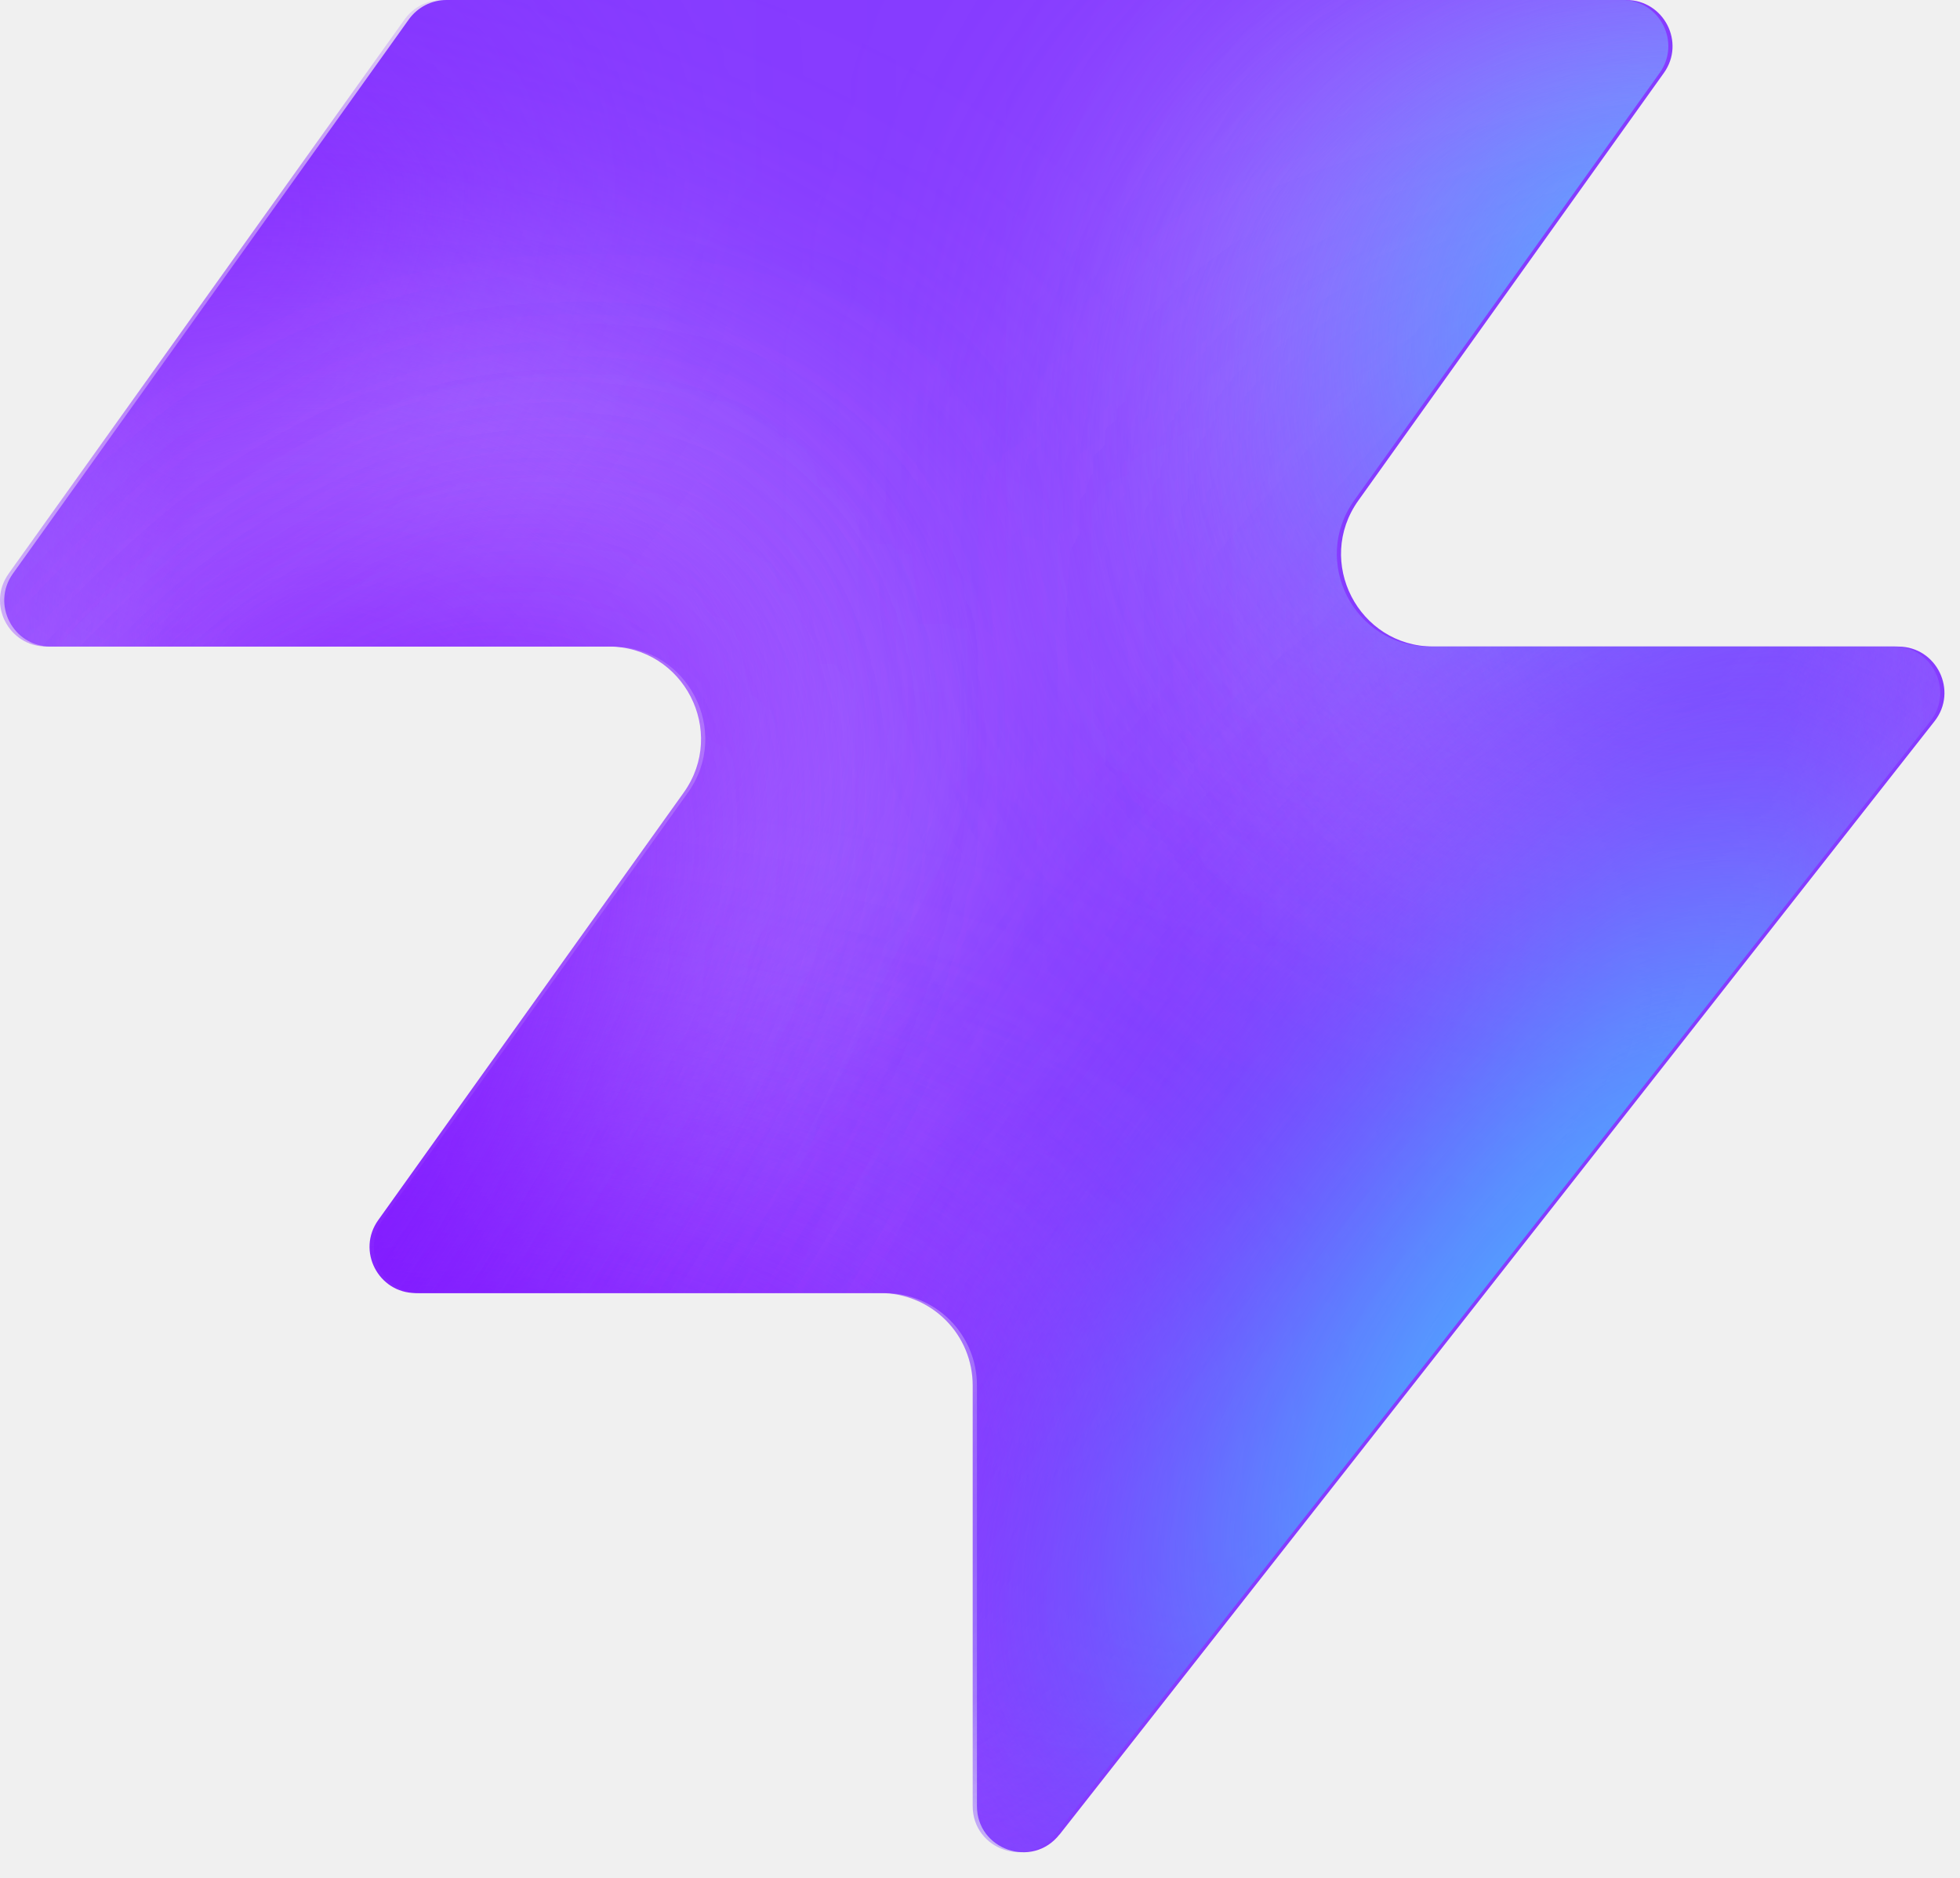
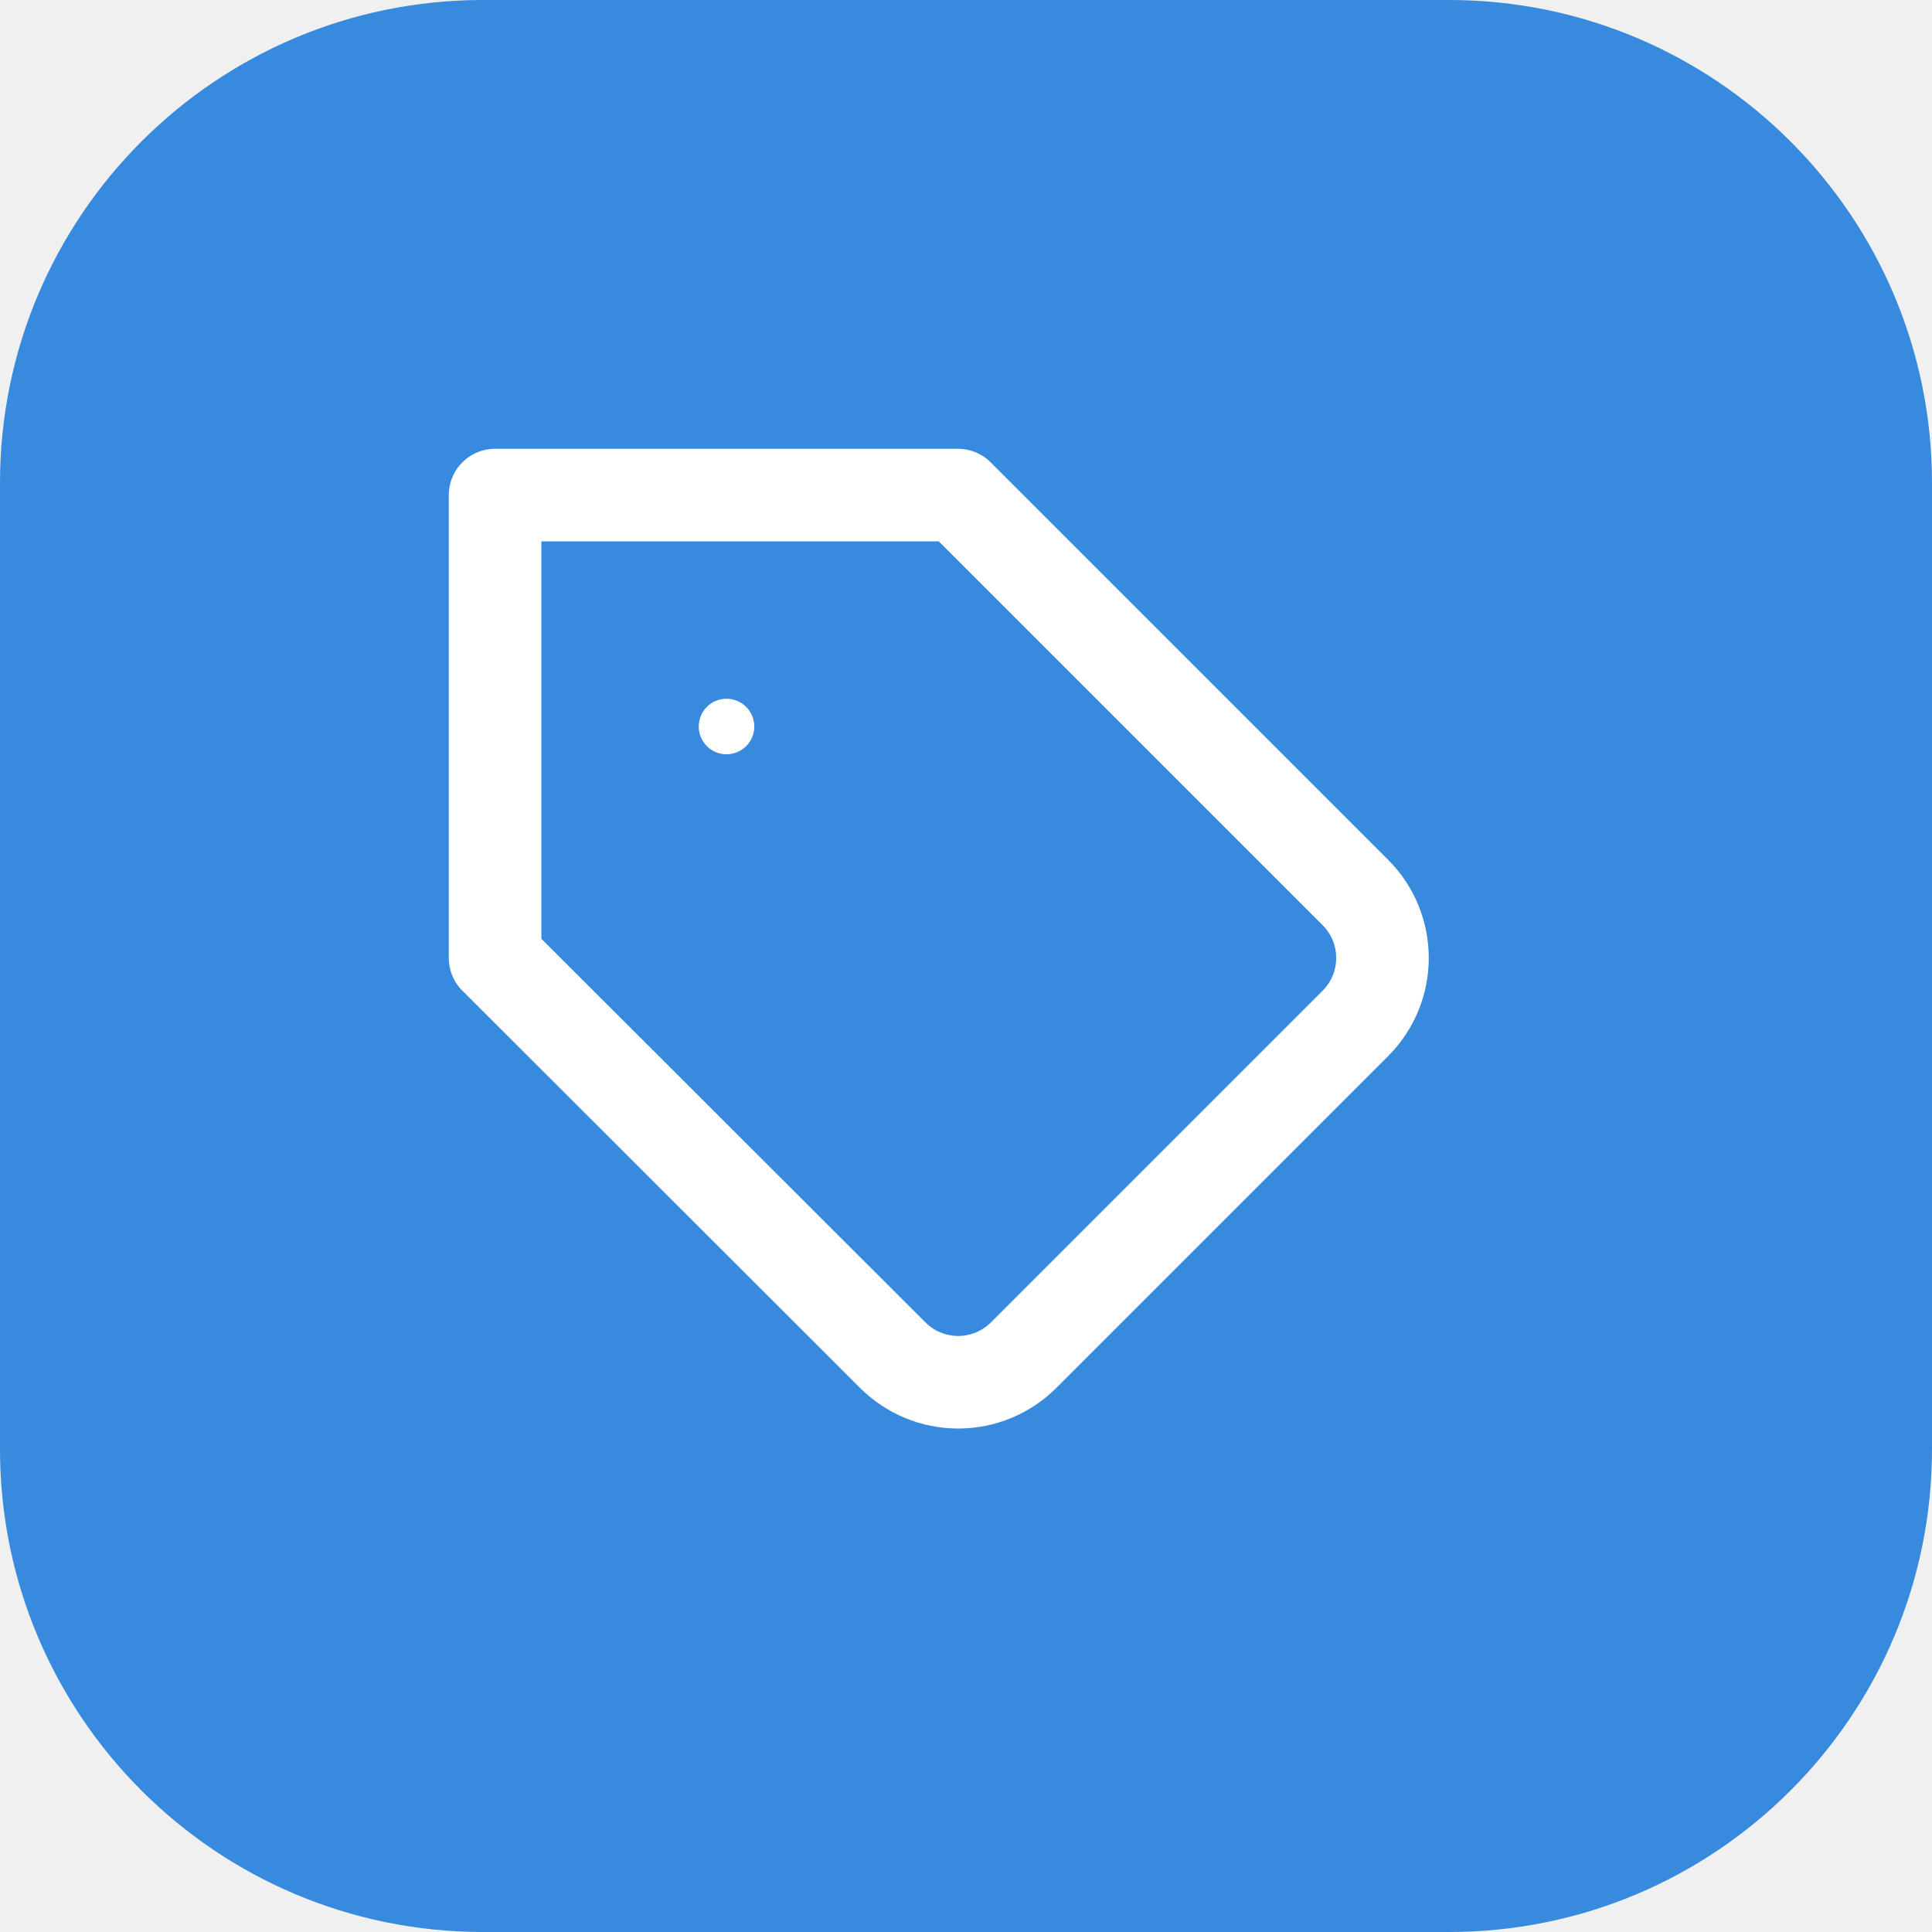
- <svg xmlns="http://www.w3.org/2000/svg" width="48" height="46" fill="none" viewBox="0 0 48 46">
-   <path fill="#863bff" d="M25.946 44.938c-.664.845-2.021.375-2.021-.698V33.937a2.26 2.26 0 0 0-2.262-2.262H10.287c-.92 0-1.456-1.04-.92-1.788l7.48-10.471c1.07-1.497 0-3.578-1.842-3.578H1.237c-.92 0-1.456-1.04-.92-1.788L10.013.474c.214-.297.556-.474.92-.474h28.894c.92 0 1.456 1.04.92 1.788l-7.48 10.471c-1.07 1.498 0 3.579 1.842 3.579h11.377c.943 0 1.473 1.088.89 1.83L25.947 44.94z" style="fill:#863bff;fill:color(display-p3 .525 .23 1);fill-opacity:1" />
-   <mask id="a" width="48" height="46" x="0" y="0" maskUnits="userSpaceOnUse" style="mask-type:alpha">
-     <path fill="#000" d="M25.842 44.938c-.664.844-2.021.375-2.021-.698V33.937a2.26 2.26 0 0 0-2.262-2.262H10.183c-.92 0-1.456-1.04-.92-1.788l7.48-10.471c1.07-1.498 0-3.579-1.842-3.579H1.133c-.92 0-1.456-1.04-.92-1.787L9.91.473c.214-.297.556-.474.92-.474h28.894c.92 0 1.456 1.04.92 1.788l-7.48 10.471c-1.07 1.498 0 3.578 1.842 3.578h11.377c.943 0 1.473 1.088.89 1.832L25.843 44.94z" style="fill:#000;fill-opacity:1" />
-   </mask>
-   <g mask="url(#a)">
-     <g filter="url(#b)">
-       <ellipse cx="5.508" cy="14.704" fill="#ede6ff" rx="5.508" ry="14.704" style="fill:#ede6ff;fill:color(display-p3 .927 .903 1);fill-opacity:1" transform="matrix(.00324 1 1 -.00324 -4.47 31.516)" />
-     </g>
-     <g filter="url(#c)">
-       <ellipse cx="10.399" cy="29.851" fill="#ede6ff" rx="10.399" ry="29.851" style="fill:#ede6ff;fill:color(display-p3 .927 .903 1);fill-opacity:1" transform="matrix(.00324 1 1 -.00324 -39.328 7.883)" />
-     </g>
-     <g filter="url(#d)">
-       <ellipse cx="5.508" cy="30.487" fill="#7e14ff" rx="5.508" ry="30.487" style="fill:#7e14ff;fill:color(display-p3 .492 .077 1);fill-opacity:1" transform="rotate(89.814 -25.913 -14.639)scale(1 -1)" />
-     </g>
-     <g filter="url(#e)">
-       <ellipse cx="5.508" cy="30.599" fill="#7e14ff" rx="5.508" ry="30.599" style="fill:#7e14ff;fill:color(display-p3 .492 .077 1);fill-opacity:1" transform="rotate(89.814 -32.644 -3.334)scale(1 -1)" />
-     </g>
-     <g filter="url(#f)">
-       <ellipse cx="5.508" cy="30.599" fill="#7e14ff" rx="5.508" ry="30.599" style="fill:#7e14ff;fill:color(display-p3 .492 .077 1);fill-opacity:1" transform="matrix(.00324 1 1 -.00324 -34.34 30.47)" />
-     </g>
-     <g filter="url(#g)">
-       <ellipse cx="14.072" cy="22.078" fill="#ede6ff" rx="14.072" ry="22.078" style="fill:#ede6ff;fill:color(display-p3 .927 .903 1);fill-opacity:1" transform="rotate(93.35 24.506 48.493)scale(-1 1)" />
-     </g>
-     <g filter="url(#h)">
-       <ellipse cx="3.47" cy="21.501" fill="#7e14ff" rx="3.47" ry="21.501" style="fill:#7e14ff;fill:color(display-p3 .492 .077 1);fill-opacity:1" transform="rotate(89.009 28.708 47.59)scale(-1 1)" />
-     </g>
-     <g filter="url(#i)">
-       <ellipse cx="3.47" cy="21.501" fill="#7e14ff" rx="3.47" ry="21.501" style="fill:#7e14ff;fill:color(display-p3 .492 .077 1);fill-opacity:1" transform="rotate(89.009 28.708 47.59)scale(-1 1)" />
-     </g>
-     <g filter="url(#j)">
-       <ellipse cx=".387" cy="8.972" fill="#7e14ff" rx="4.407" ry="29.108" style="fill:#7e14ff;fill:color(display-p3 .492 .077 1);fill-opacity:1" transform="rotate(39.51 .387 8.972)" />
-     </g>
-     <g filter="url(#k)">
-       <ellipse cx="47.523" cy="-6.092" fill="#7e14ff" rx="4.407" ry="29.108" style="fill:#7e14ff;fill:color(display-p3 .492 .077 1);fill-opacity:1" transform="rotate(37.892 47.523 -6.092)" />
-     </g>
-     <g filter="url(#l)">
-       <ellipse cx="41.412" cy="6.333" fill="#47bfff" rx="5.971" ry="9.665" style="fill:#47bfff;fill:color(display-p3 .28 .748 1);fill-opacity:1" transform="rotate(37.892 41.412 6.333)" />
-     </g>
-     <g filter="url(#m)">
-       <ellipse cx="-1.879" cy="38.332" fill="#7e14ff" rx="4.407" ry="29.108" style="fill:#7e14ff;fill:color(display-p3 .492 .077 1);fill-opacity:1" transform="rotate(37.892 -1.88 38.332)" />
-     </g>
-     <g filter="url(#n)">
-       <ellipse cx="-1.879" cy="38.332" fill="#7e14ff" rx="4.407" ry="29.108" style="fill:#7e14ff;fill:color(display-p3 .492 .077 1);fill-opacity:1" transform="rotate(37.892 -1.88 38.332)" />
-     </g>
-     <g filter="url(#o)">
-       <ellipse cx="35.651" cy="29.907" fill="#7e14ff" rx="4.407" ry="29.108" style="fill:#7e14ff;fill:color(display-p3 .492 .077 1);fill-opacity:1" transform="rotate(37.892 35.651 29.907)" />
-     </g>
-     <g filter="url(#p)">
-       <ellipse cx="38.418" cy="32.4" fill="#47bfff" rx="5.971" ry="15.297" style="fill:#47bfff;fill:color(display-p3 .28 .748 1);fill-opacity:1" transform="rotate(37.892 38.418 32.4)" />
-     </g>
+ <svg xmlns="http://www.w3.org/2000/svg" width="48" height="48" viewBox="0 0 48 48" fill="none">
+   <rect width="48" height="48" rx="12" fill="#378ADD" />
+   <g transform="translate(10,10) scale(1.15)" fill="none" stroke="#ffffff" stroke-width="2" stroke-linecap="round" stroke-linejoin="round">
+     <path d="M20.59 13.41l-7.17 7.17a2 2 0 0 1-2.83 0L2 12V2h10l8.59 8.59a2 2 0 0 1 0 2.82z" />
+     <circle cx="7" cy="7" r="0.6" fill="#ffffff" stroke="none" />
  </g>
-   <defs>
-     <filter id="b" width="60.045" height="41.654" x="-19.77" y="16.149" color-interpolation-filters="sRGB" filterUnits="userSpaceOnUse">
-       <feFlood flood-opacity="0" result="BackgroundImageFix" />
-       <feBlend in="SourceGraphic" in2="BackgroundImageFix" result="shape" />
-       <feGaussianBlur result="effect1_foregroundBlur_2002_17158" stdDeviation="7.659" />
-     </filter>
-     <filter id="c" width="90.34" height="51.437" x="-54.613" y="-7.533" color-interpolation-filters="sRGB" filterUnits="userSpaceOnUse">
-       <feFlood flood-opacity="0" result="BackgroundImageFix" />
-       <feBlend in="SourceGraphic" in2="BackgroundImageFix" result="shape" />
-       <feGaussianBlur result="effect1_foregroundBlur_2002_17158" stdDeviation="7.659" />
-     </filter>
-     <filter id="d" width="79.355" height="29.4" x="-49.64" y="2.03" color-interpolation-filters="sRGB" filterUnits="userSpaceOnUse">
-       <feFlood flood-opacity="0" result="BackgroundImageFix" />
-       <feBlend in="SourceGraphic" in2="BackgroundImageFix" result="shape" />
-       <feGaussianBlur result="effect1_foregroundBlur_2002_17158" stdDeviation="4.596" />
-     </filter>
-     <filter id="e" width="79.579" height="29.4" x="-45.045" y="20.029" color-interpolation-filters="sRGB" filterUnits="userSpaceOnUse">
-       <feFlood flood-opacity="0" result="BackgroundImageFix" />
-       <feBlend in="SourceGraphic" in2="BackgroundImageFix" result="shape" />
-       <feGaussianBlur result="effect1_foregroundBlur_2002_17158" stdDeviation="4.596" />
-     </filter>
-     <filter id="f" width="79.579" height="29.4" x="-43.513" y="21.178" color-interpolation-filters="sRGB" filterUnits="userSpaceOnUse">
-       <feFlood flood-opacity="0" result="BackgroundImageFix" />
-       <feBlend in="SourceGraphic" in2="BackgroundImageFix" result="shape" />
-       <feGaussianBlur result="effect1_foregroundBlur_2002_17158" stdDeviation="4.596" />
-     </filter>
-     <filter id="g" width="74.749" height="58.852" x="15.756" y="-17.901" color-interpolation-filters="sRGB" filterUnits="userSpaceOnUse">
-       <feFlood flood-opacity="0" result="BackgroundImageFix" />
-       <feBlend in="SourceGraphic" in2="BackgroundImageFix" result="shape" />
-       <feGaussianBlur result="effect1_foregroundBlur_2002_17158" stdDeviation="7.659" />
-     </filter>
-     <filter id="h" width="61.377" height="25.362" x="23.548" y="2.284" color-interpolation-filters="sRGB" filterUnits="userSpaceOnUse">
-       <feFlood flood-opacity="0" result="BackgroundImageFix" />
-       <feBlend in="SourceGraphic" in2="BackgroundImageFix" result="shape" />
-       <feGaussianBlur result="effect1_foregroundBlur_2002_17158" stdDeviation="4.596" />
-     </filter>
-     <filter id="i" width="61.377" height="25.362" x="23.548" y="2.284" color-interpolation-filters="sRGB" filterUnits="userSpaceOnUse">
-       <feFlood flood-opacity="0" result="BackgroundImageFix" />
-       <feBlend in="SourceGraphic" in2="BackgroundImageFix" result="shape" />
-       <feGaussianBlur result="effect1_foregroundBlur_2002_17158" stdDeviation="4.596" />
-     </filter>
-     <filter id="j" width="56.045" height="63.649" x="-27.636" y="-22.853" color-interpolation-filters="sRGB" filterUnits="userSpaceOnUse">
-       <feFlood flood-opacity="0" result="BackgroundImageFix" />
-       <feBlend in="SourceGraphic" in2="BackgroundImageFix" result="shape" />
-       <feGaussianBlur result="effect1_foregroundBlur_2002_17158" stdDeviation="4.596" />
-     </filter>
-     <filter id="k" width="54.814" height="64.646" x="20.116" y="-38.415" color-interpolation-filters="sRGB" filterUnits="userSpaceOnUse">
-       <feFlood flood-opacity="0" result="BackgroundImageFix" />
-       <feBlend in="SourceGraphic" in2="BackgroundImageFix" result="shape" />
-       <feGaussianBlur result="effect1_foregroundBlur_2002_17158" stdDeviation="4.596" />
-     </filter>
-     <filter id="l" width="33.541" height="35.313" x="24.641" y="-11.323" color-interpolation-filters="sRGB" filterUnits="userSpaceOnUse">
-       <feFlood flood-opacity="0" result="BackgroundImageFix" />
-       <feBlend in="SourceGraphic" in2="BackgroundImageFix" result="shape" />
-       <feGaussianBlur result="effect1_foregroundBlur_2002_17158" stdDeviation="4.596" />
-     </filter>
-     <filter id="m" width="54.814" height="64.646" x="-29.286" y="6.009" color-interpolation-filters="sRGB" filterUnits="userSpaceOnUse">
-       <feFlood flood-opacity="0" result="BackgroundImageFix" />
-       <feBlend in="SourceGraphic" in2="BackgroundImageFix" result="shape" />
-       <feGaussianBlur result="effect1_foregroundBlur_2002_17158" stdDeviation="4.596" />
-     </filter>
-     <filter id="n" width="54.814" height="64.646" x="-29.286" y="6.009" color-interpolation-filters="sRGB" filterUnits="userSpaceOnUse">
-       <feFlood flood-opacity="0" result="BackgroundImageFix" />
-       <feBlend in="SourceGraphic" in2="BackgroundImageFix" result="shape" />
-       <feGaussianBlur result="effect1_foregroundBlur_2002_17158" stdDeviation="4.596" />
-     </filter>
-     <filter id="o" width="54.814" height="64.646" x="8.244" y="-2.416" color-interpolation-filters="sRGB" filterUnits="userSpaceOnUse">
-       <feFlood flood-opacity="0" result="BackgroundImageFix" />
-       <feBlend in="SourceGraphic" in2="BackgroundImageFix" result="shape" />
-       <feGaussianBlur result="effect1_foregroundBlur_2002_17158" stdDeviation="4.596" />
-     </filter>
-     <filter id="p" width="39.409" height="43.623" x="18.713" y="10.588" color-interpolation-filters="sRGB" filterUnits="userSpaceOnUse">
-       <feFlood flood-opacity="0" result="BackgroundImageFix" />
-       <feBlend in="SourceGraphic" in2="BackgroundImageFix" result="shape" />
-       <feGaussianBlur result="effect1_foregroundBlur_2002_17158" stdDeviation="4.596" />
-     </filter>
-   </defs>
</svg>
